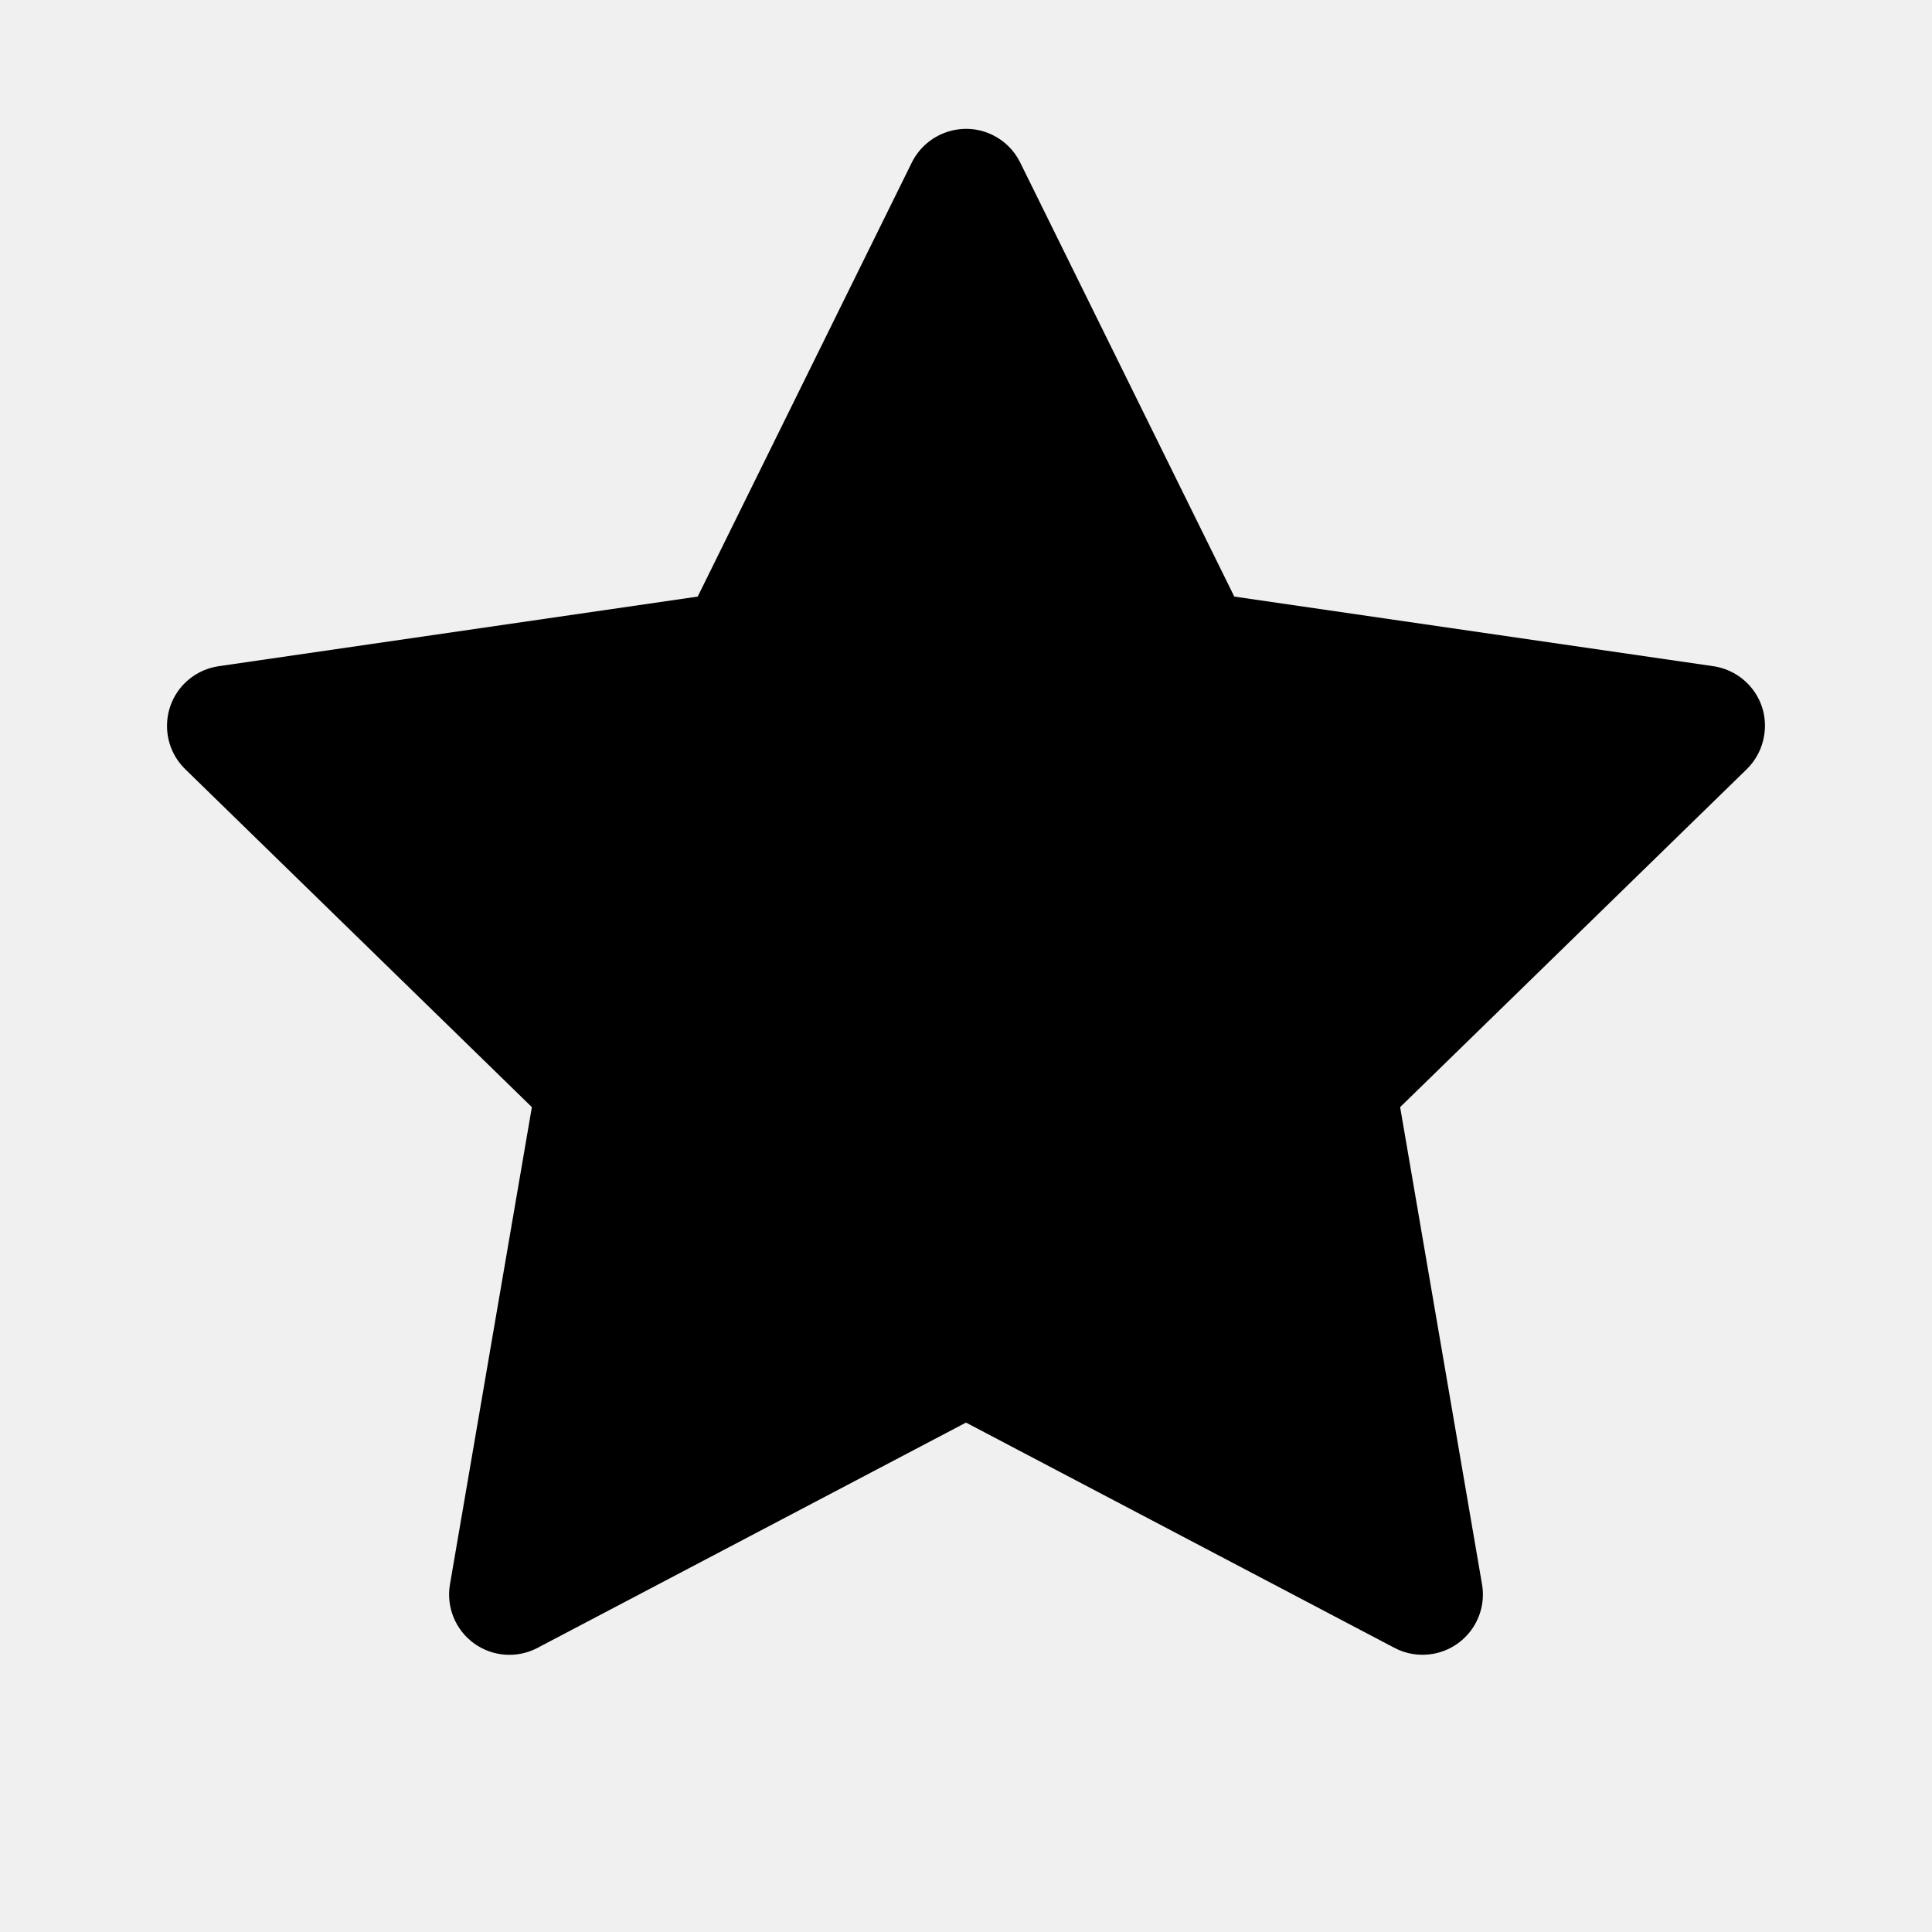
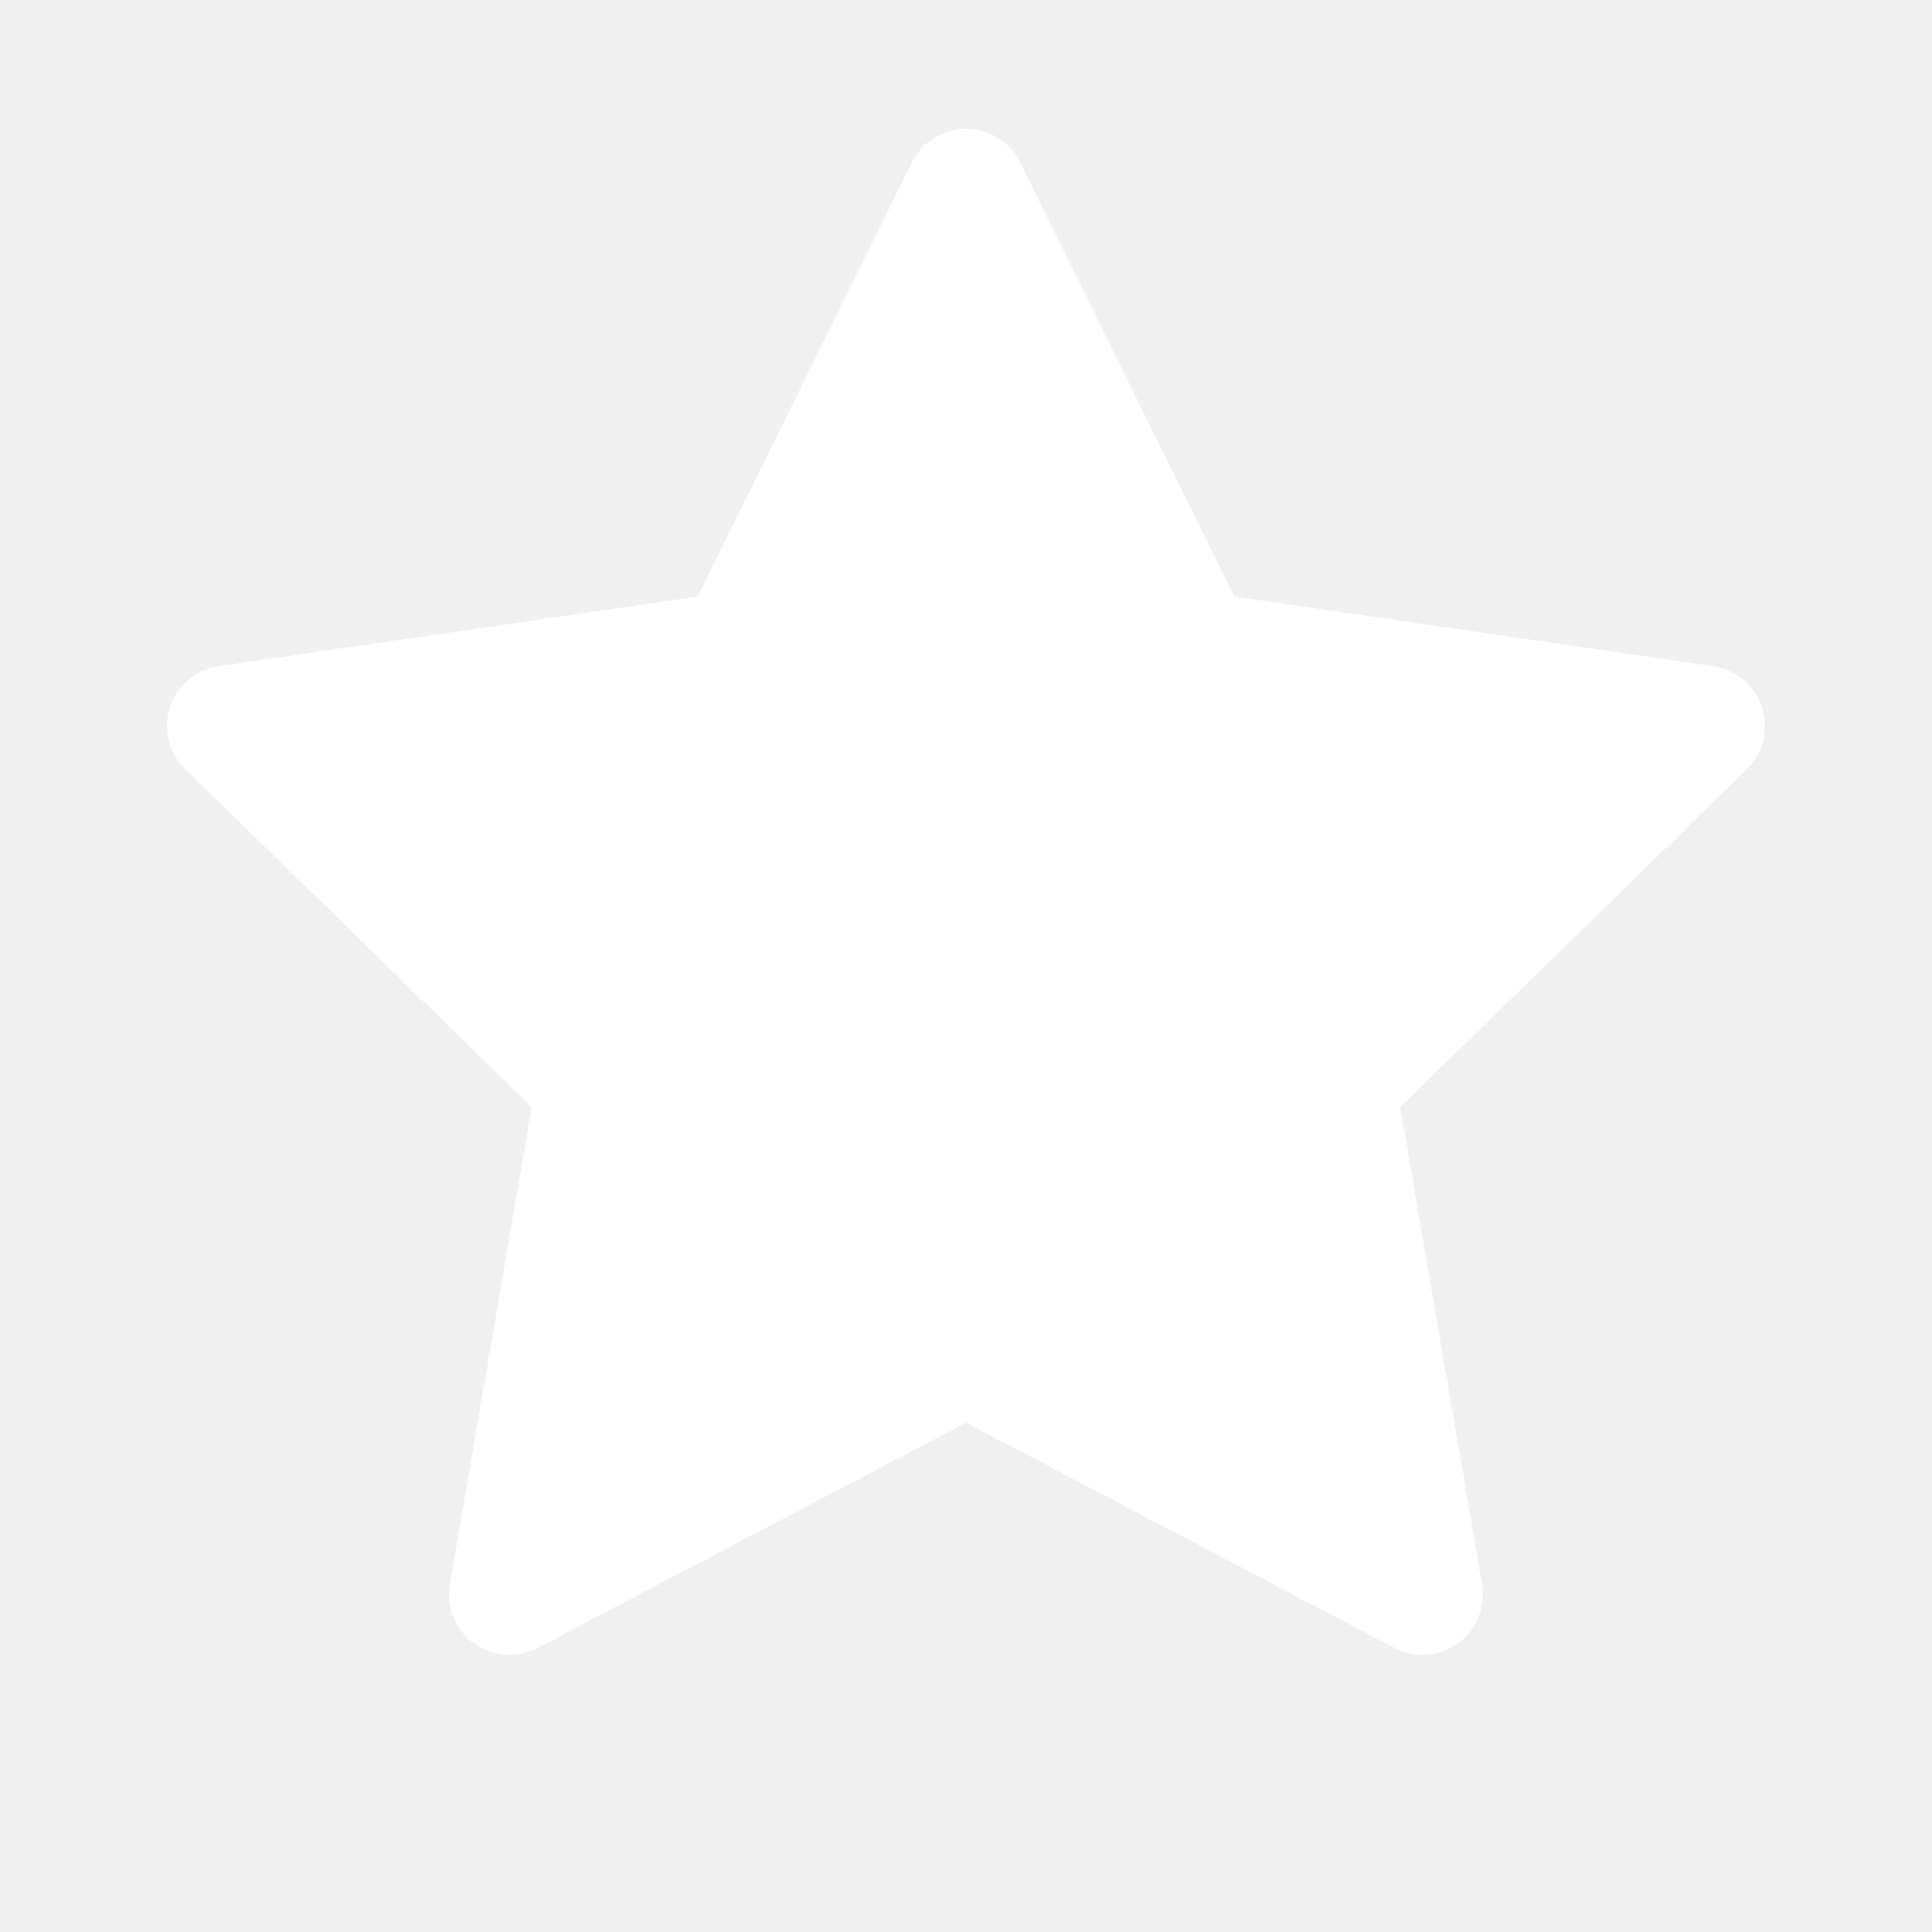
- <svg xmlns="http://www.w3.org/2000/svg" fill="#000000" width="800px" height="800px" viewBox="0 0 1024 1024" class="icon">
+ <svg xmlns="http://www.w3.org/2000/svg" fill="#ffffff" width="800px" height="800px" viewBox="0 0 1024 1024" class="icon">
  <path d="M908.1 353.1l-253.9-36.9L540.7 86.1c-3.1-6.3-8.2-11.4-14.5-14.5-15.8-7.8-35-1.3-42.9 14.5L369.8 316.2l-253.9 36.9c-7 1-13.4 4.3-18.3 9.3a32.05 32.05 0 0 0 .6 45.3l183.7 179.1-43.4 252.9a31.95 31.95 0 0 0 46.4 33.7L512 754l227.1 119.4c6.2 3.3 13.4 4.4 20.3 3.2 17.4-3 29.1-19.5 26.1-36.9l-43.4-252.9 183.7-179.1c5-4.9 8.3-11.3 9.3-18.3 2.7-17.5-9.5-33.7-27-36.3z" />
</svg>
